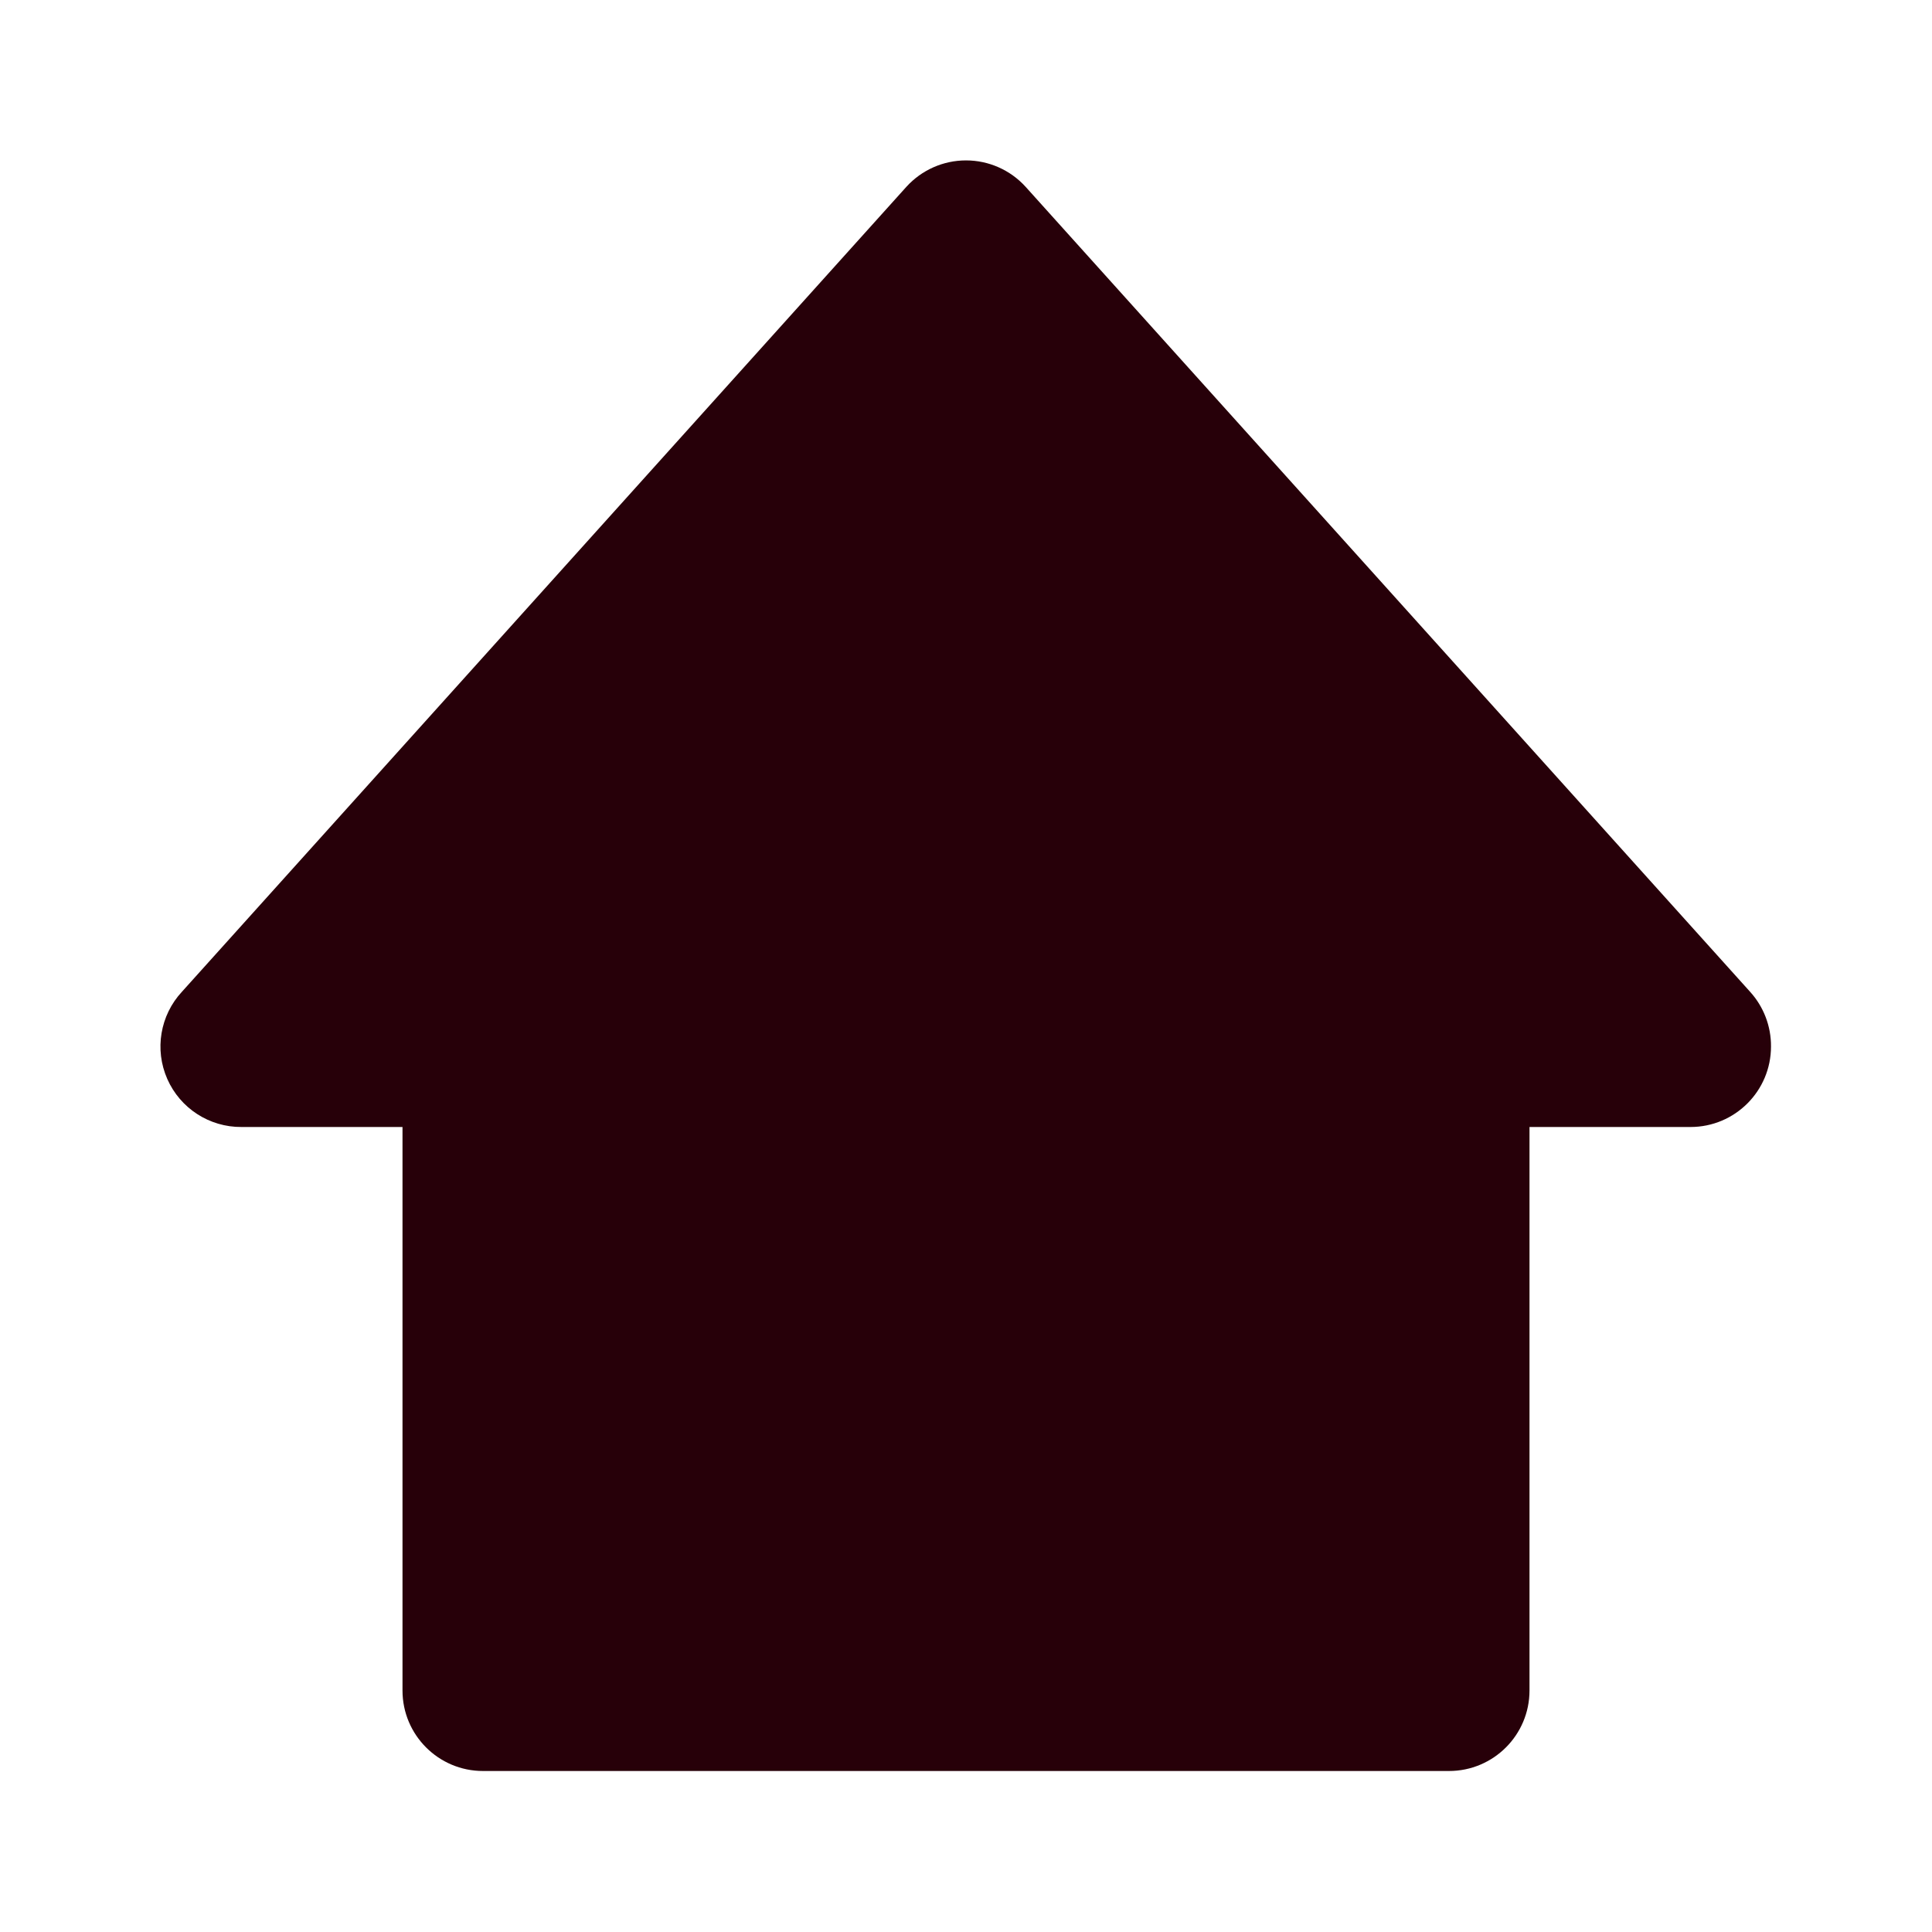
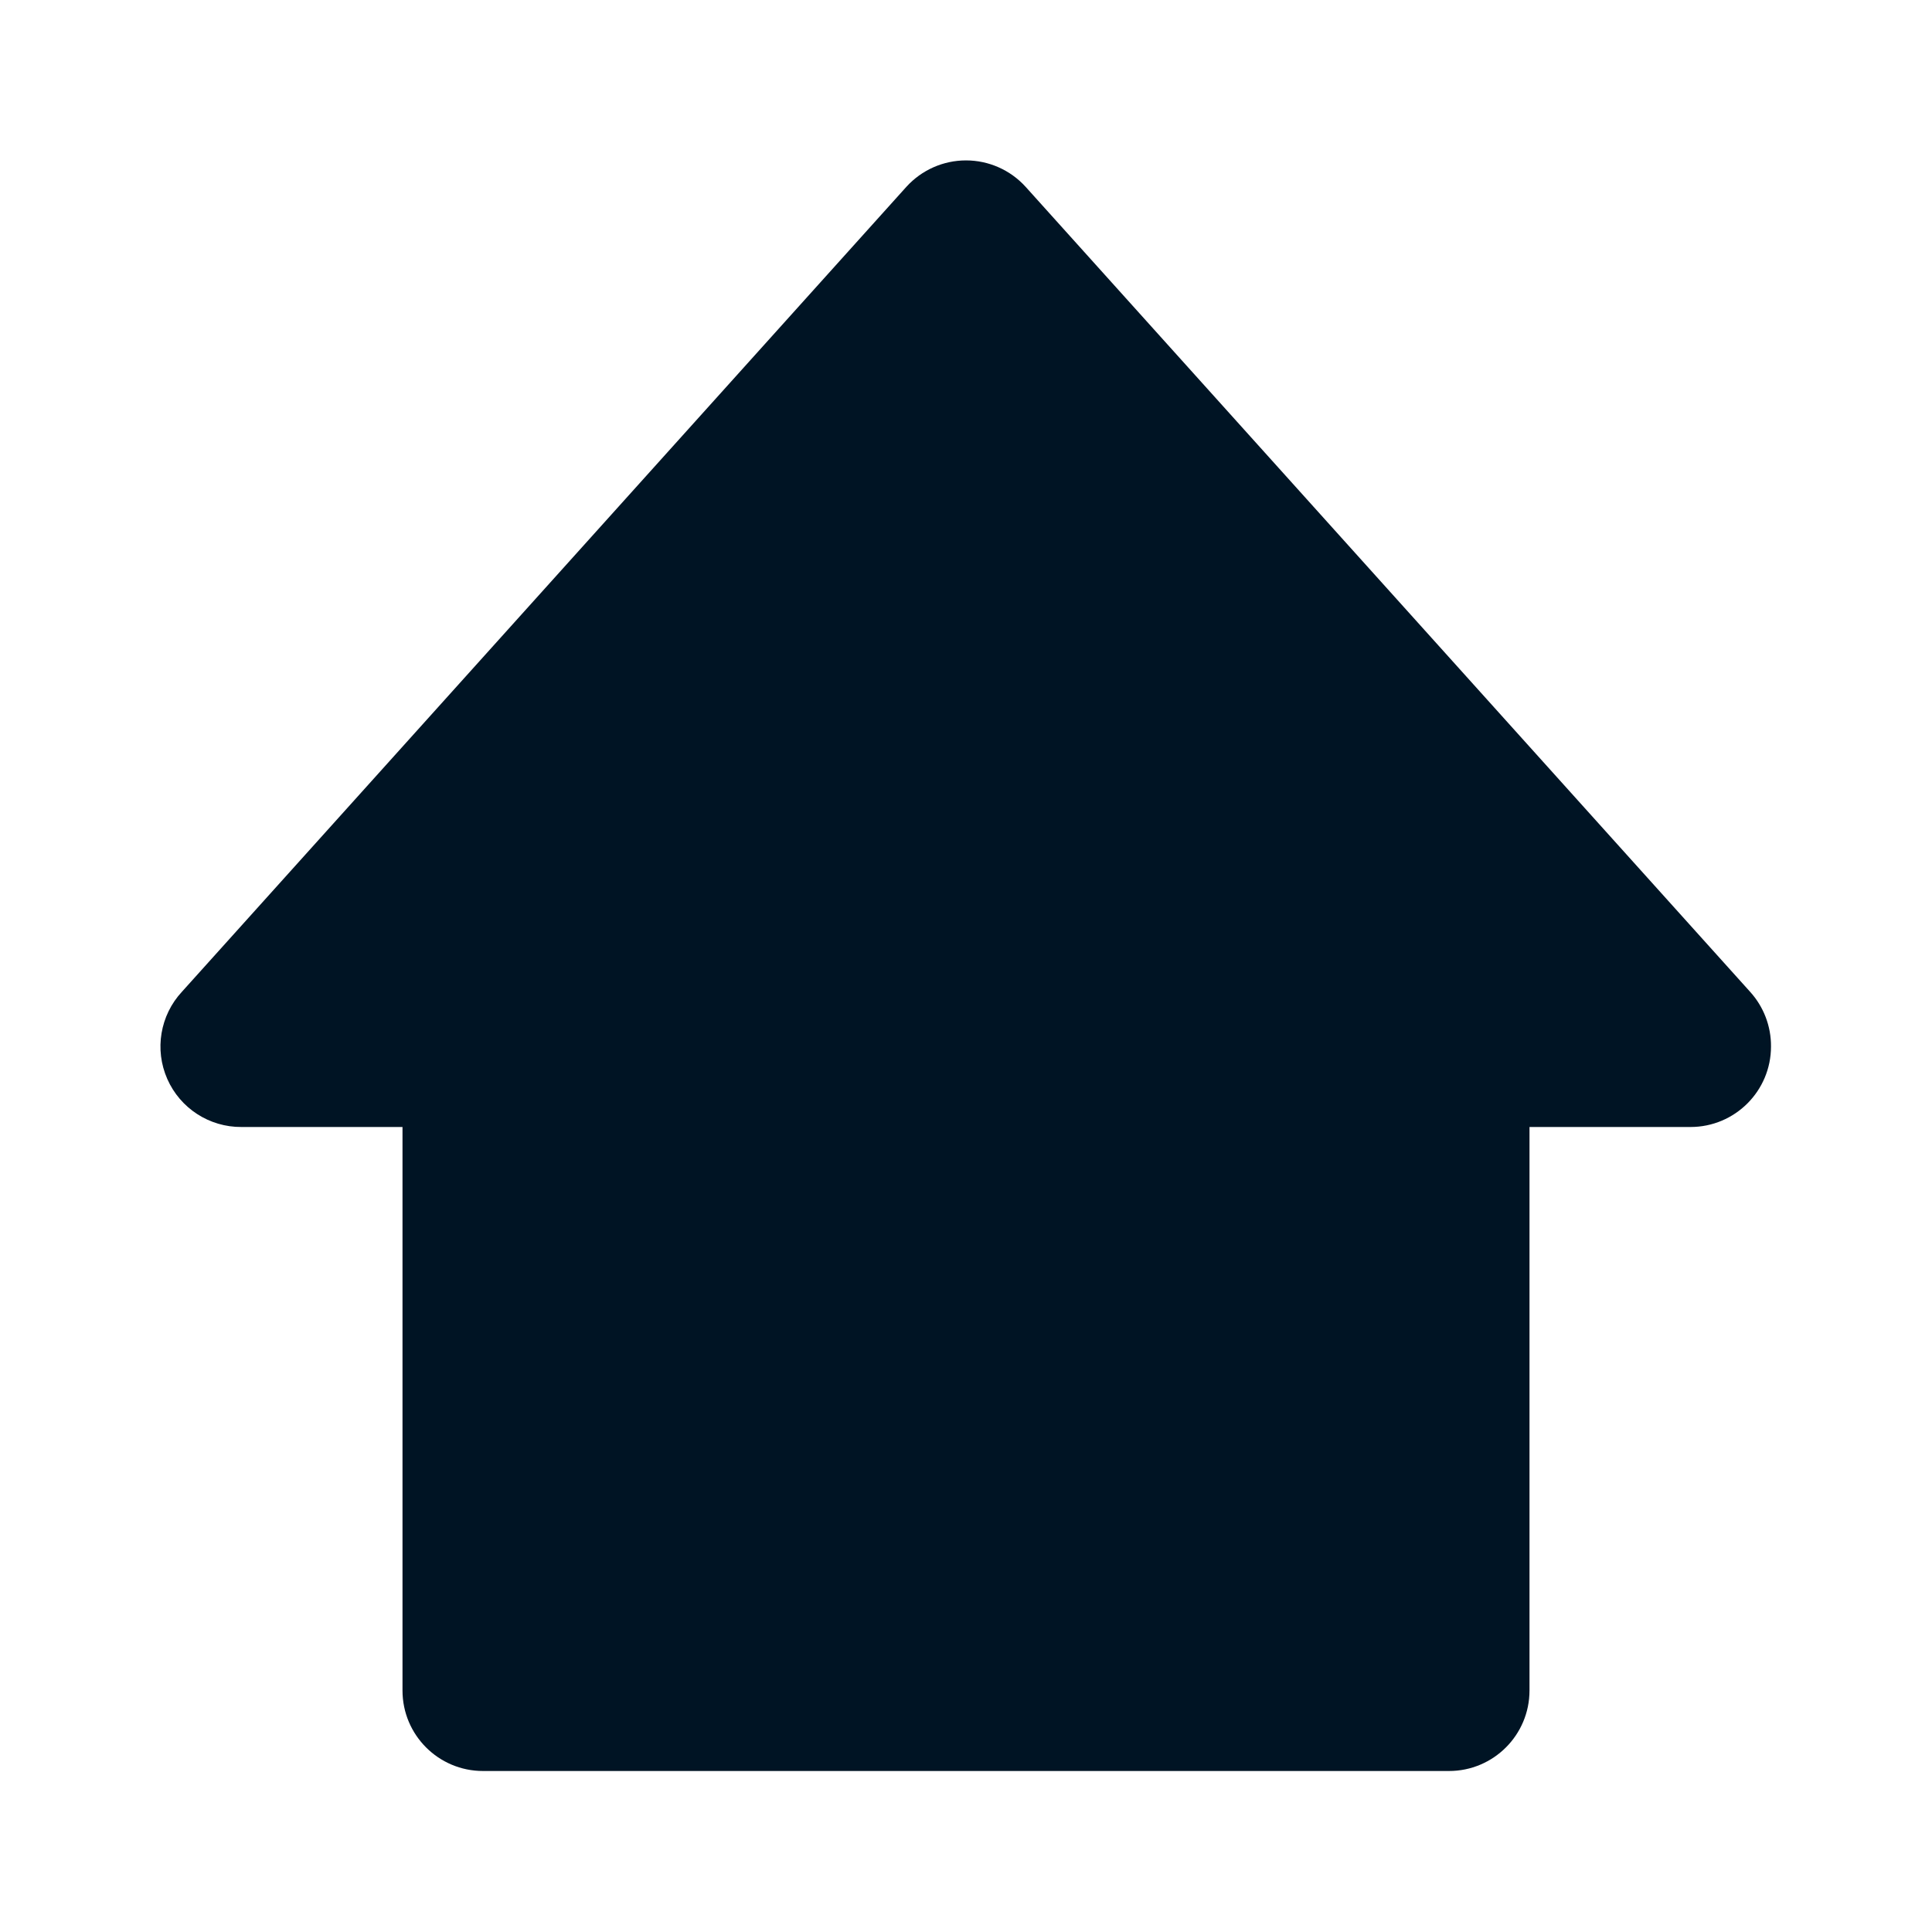
- <svg xmlns="http://www.w3.org/2000/svg" width="24" height="24" viewBox="0 0 24 24" style="fill: rgba(39, 0, 9, 1);transform: ;msFilter:;">
+ <svg xmlns="http://www.w3.org/2000/svg" width="24" height="24" viewBox="0 0 24 24" style="fill: #001424;transform: ;msFilter:;">
  <path d="M12.74 2.32a1 1 0 0 0-1.48 0l-9 10A1 1 0 0 0 3 14h2v7a1 1 0 0 0 1 1h12a1 1 0 0 0 1-1v-7h2a1 1 0 0 0 1-1 1 1 0 0 0-.26-.68z" />
</svg>
